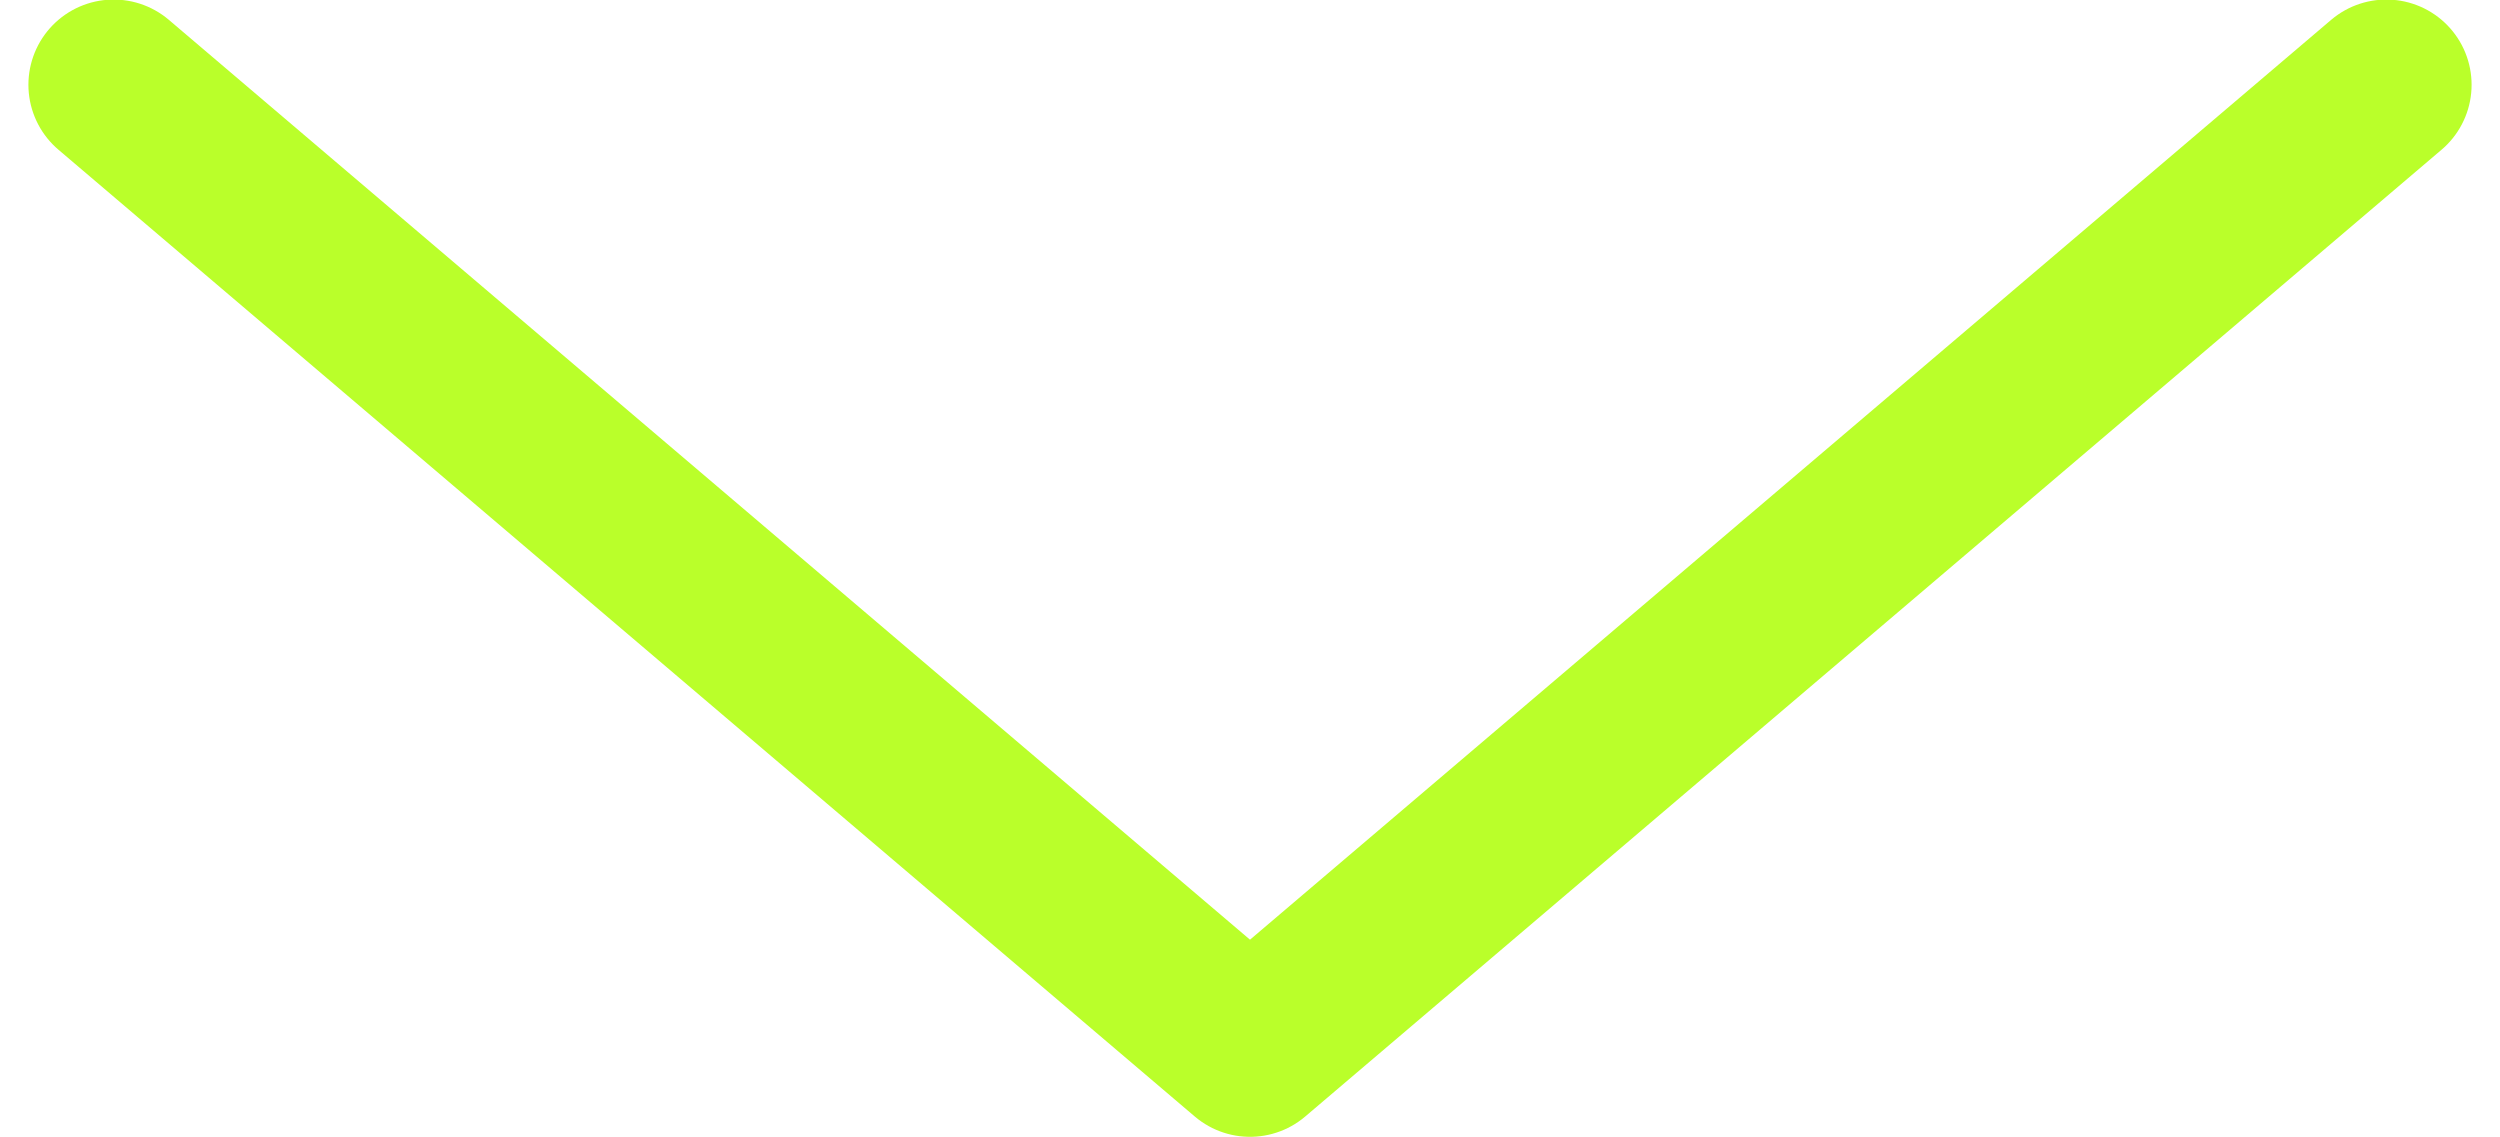
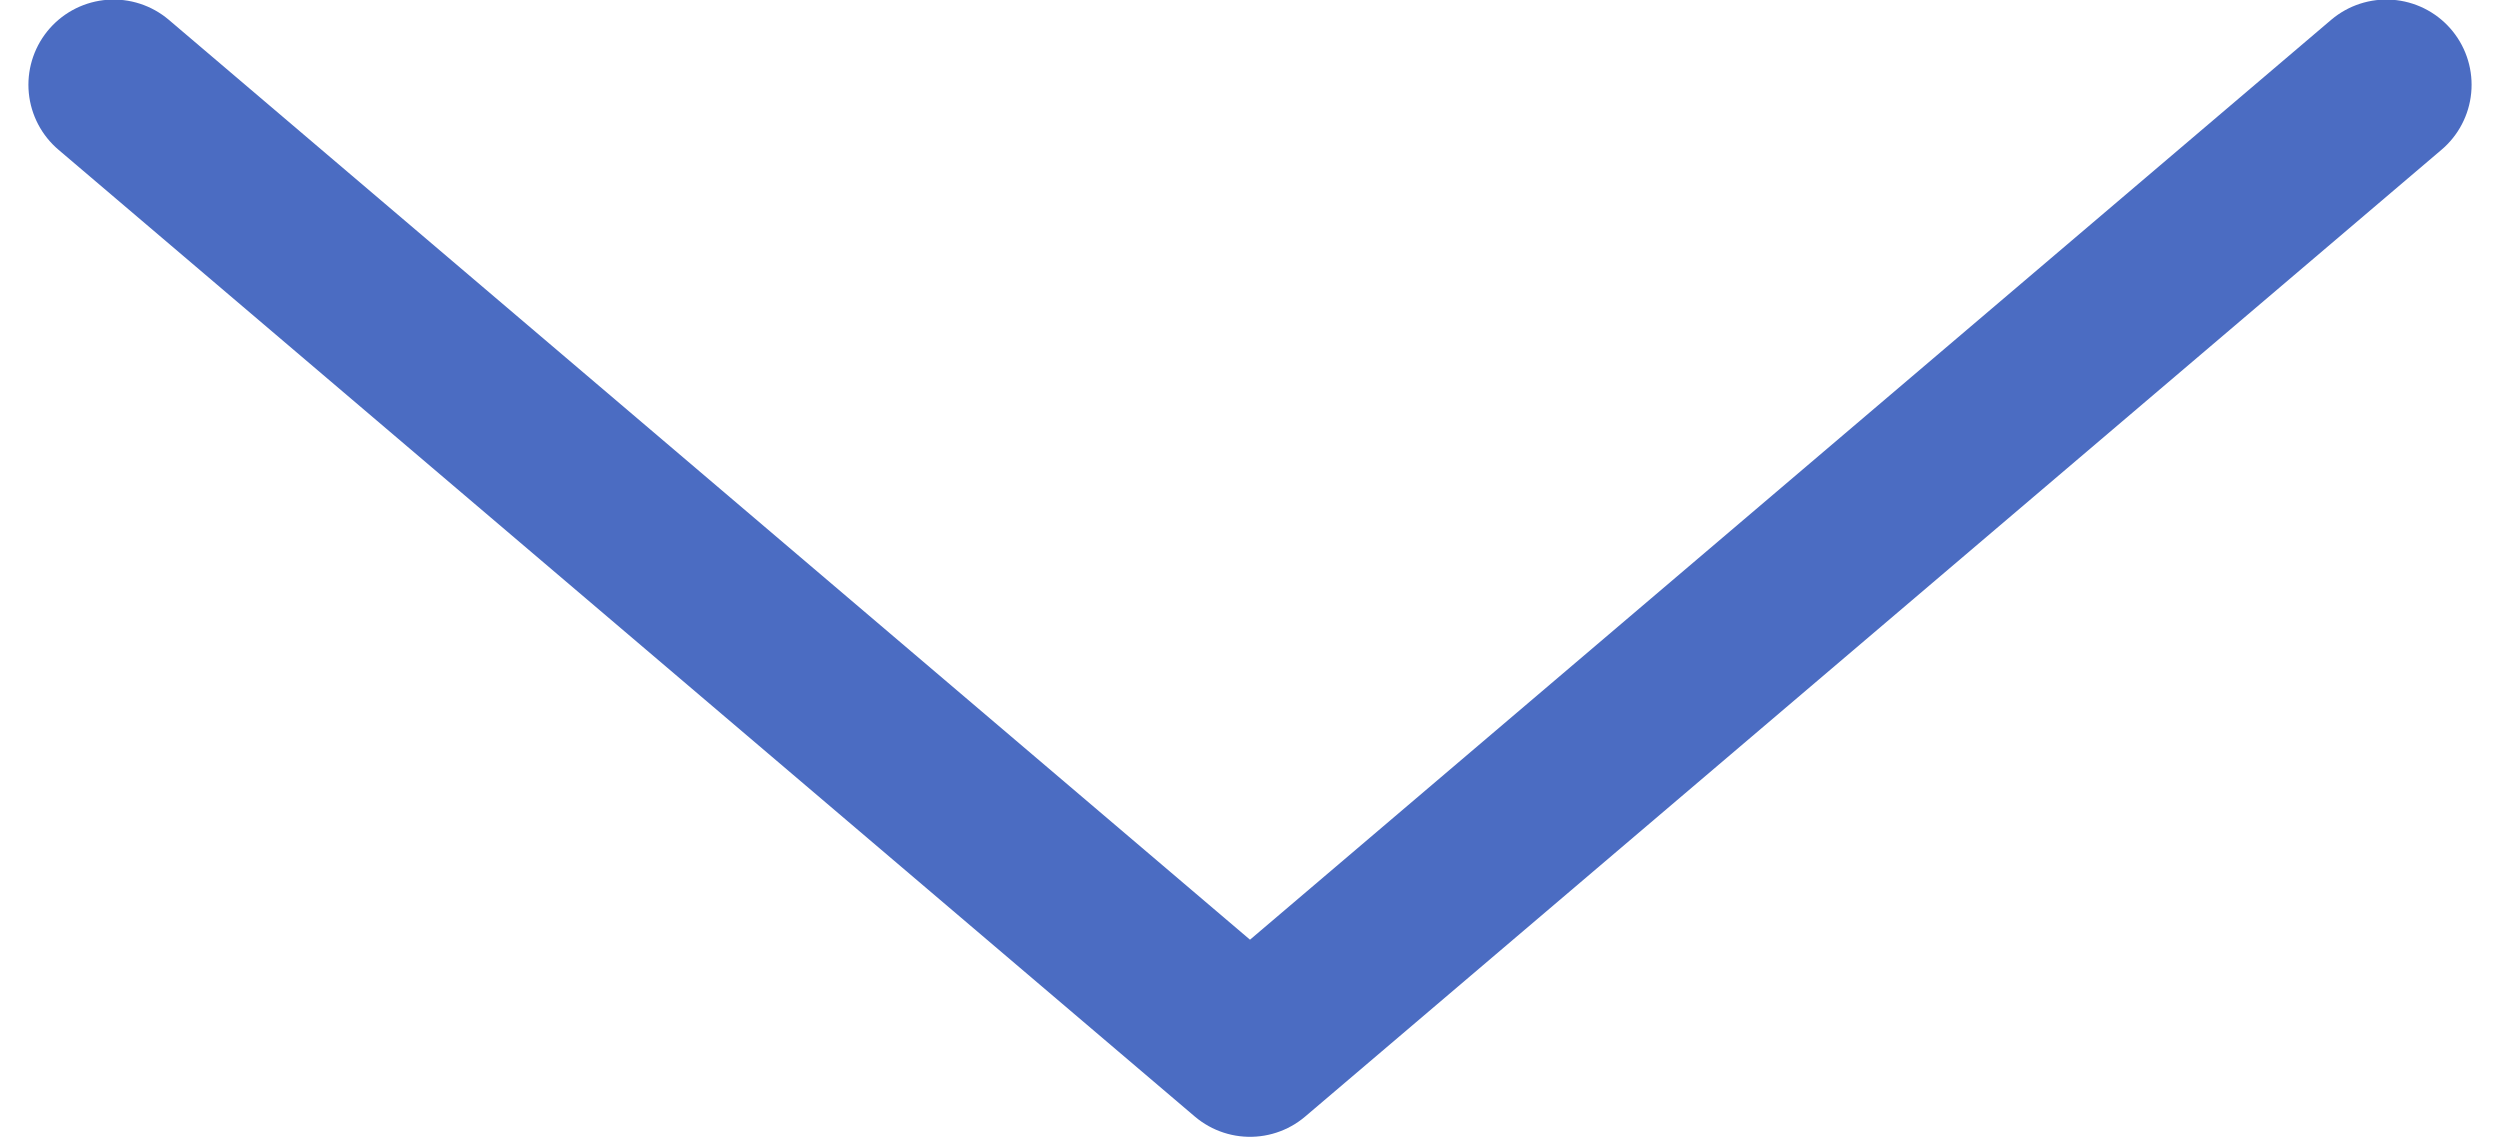
<svg xmlns="http://www.w3.org/2000/svg" width="22" height="10" viewBox="0 0 22 10" fill="none">
-   <path d="M1 0.746L11 9.254L21 0.746" stroke="#BAFF2A" stroke-width="1.5" stroke-linecap="round" stroke-linejoin="round" />
+   <path d="M1 0.746L11 9.254L21 0.746" stroke="#4B6CC2" stroke-width="1.5" stroke-linecap="round" stroke-linejoin="round" />
</svg>
